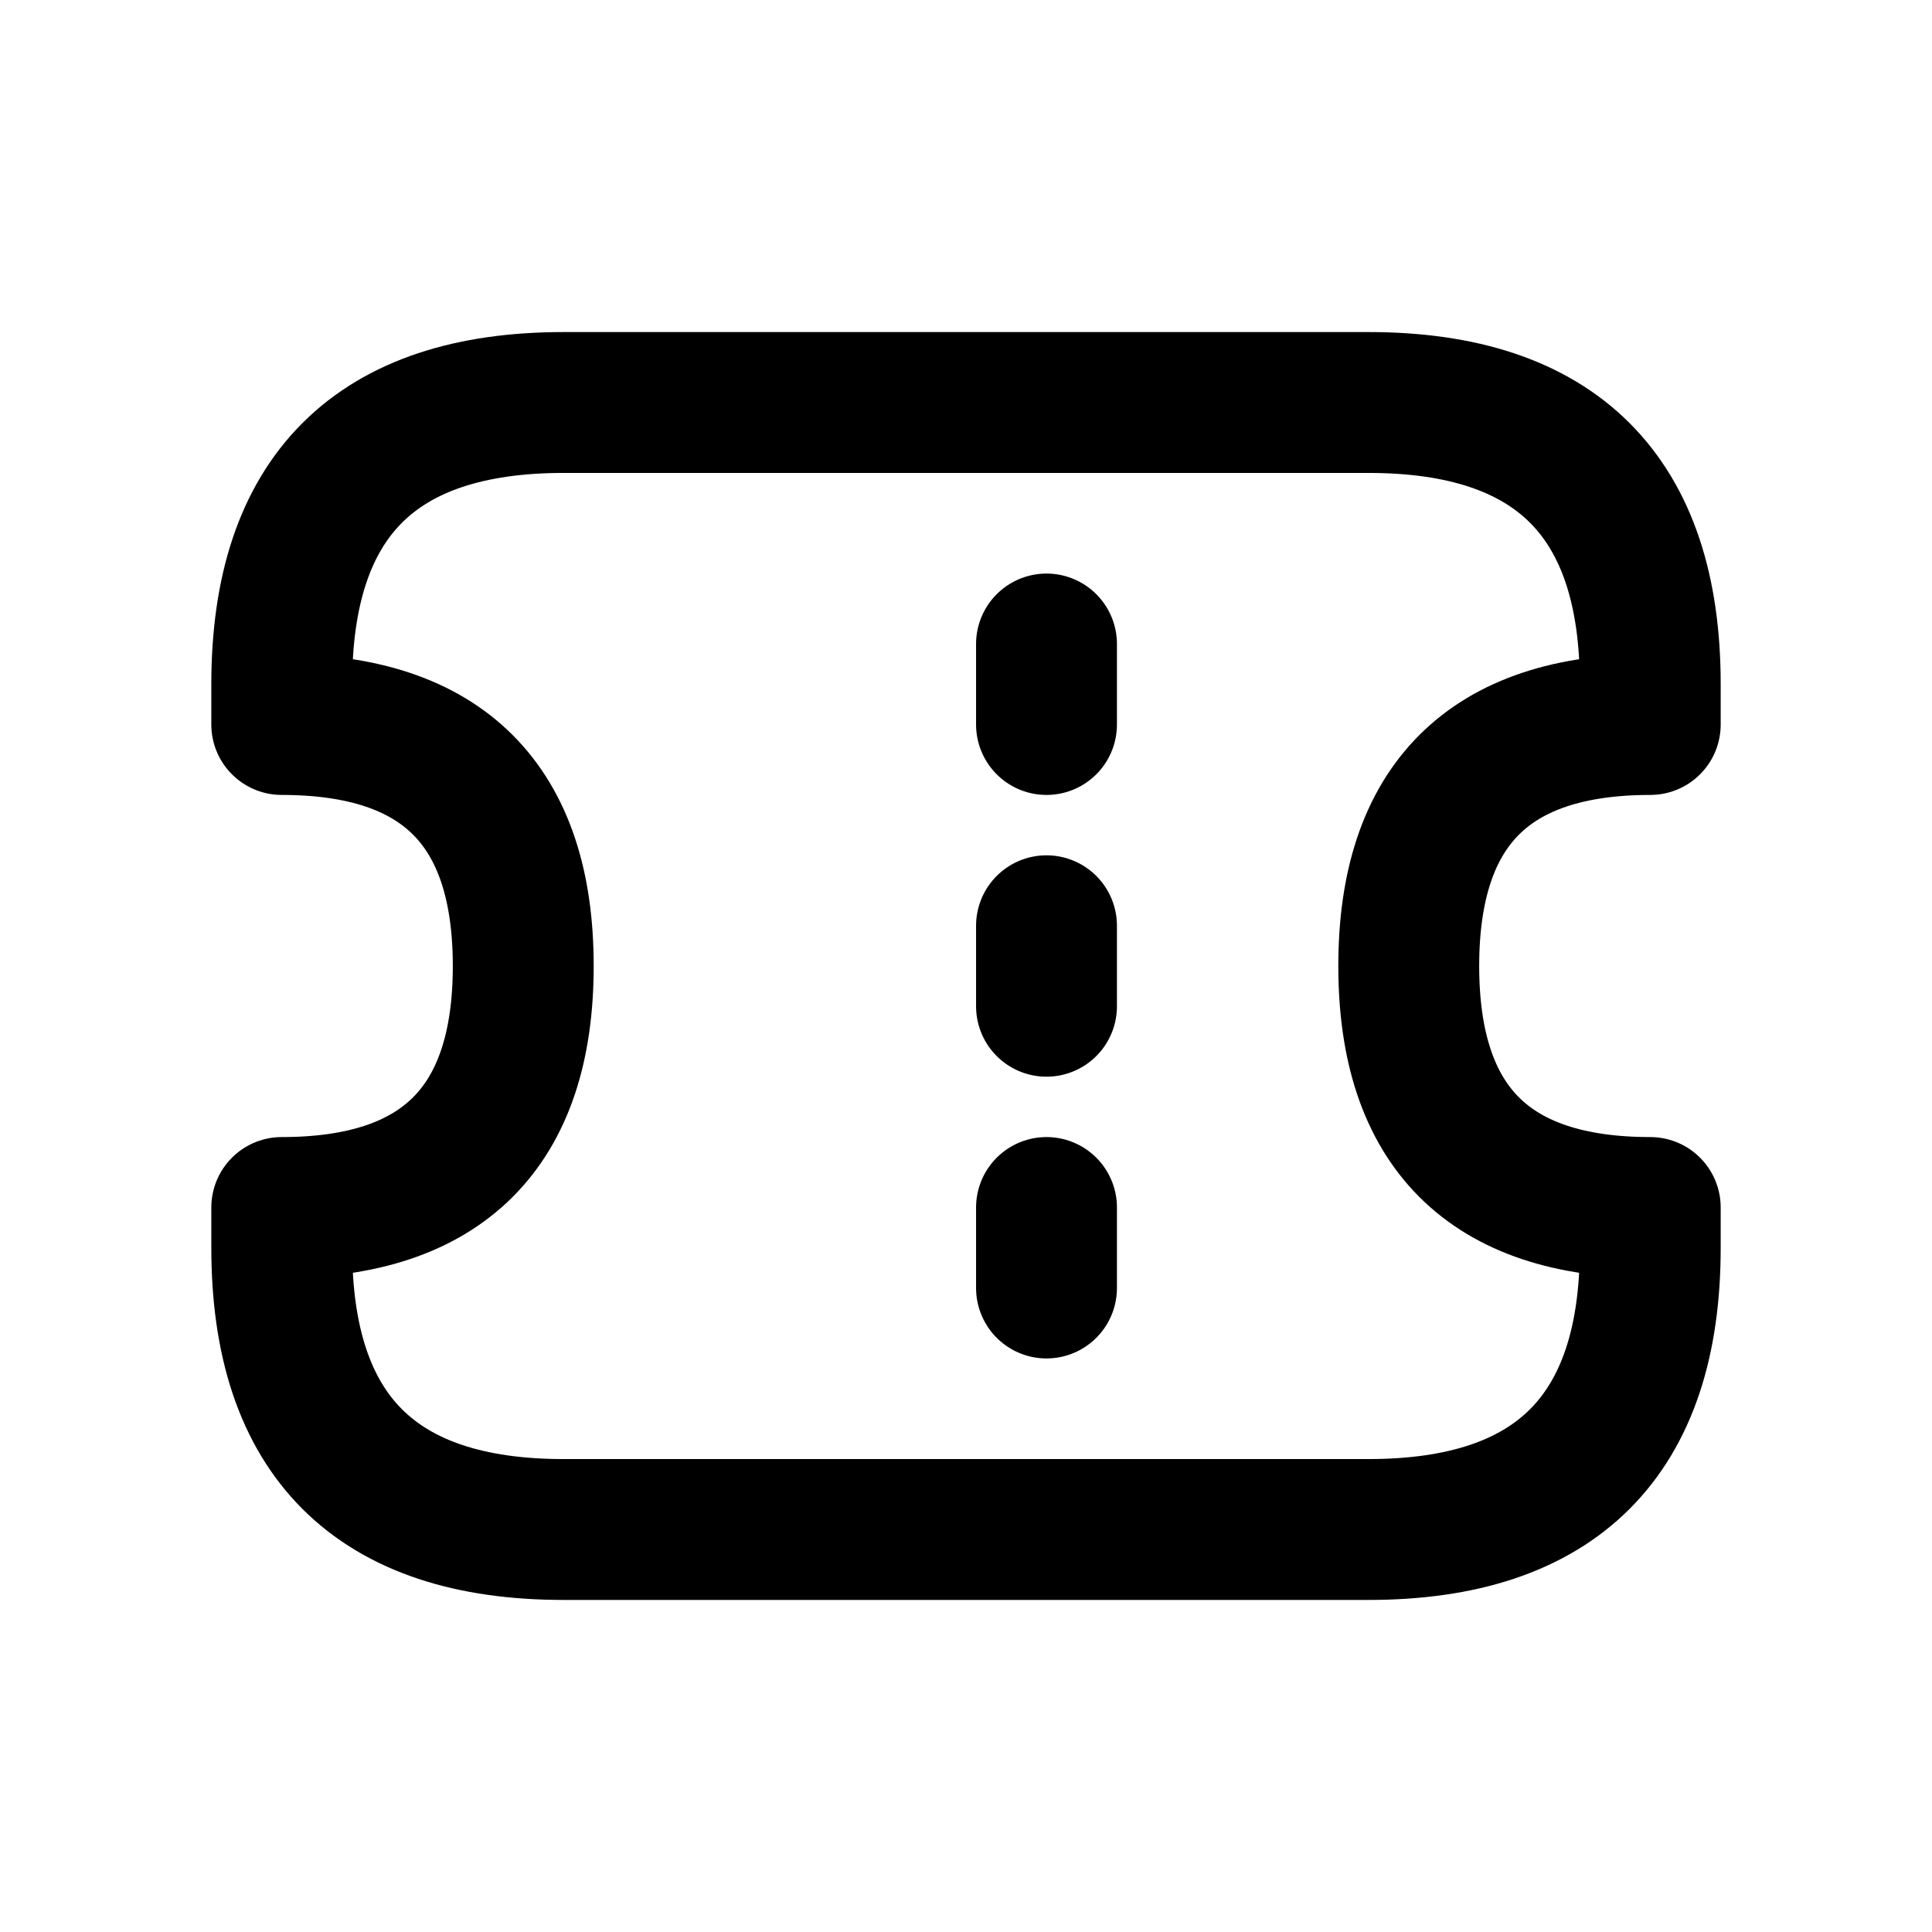
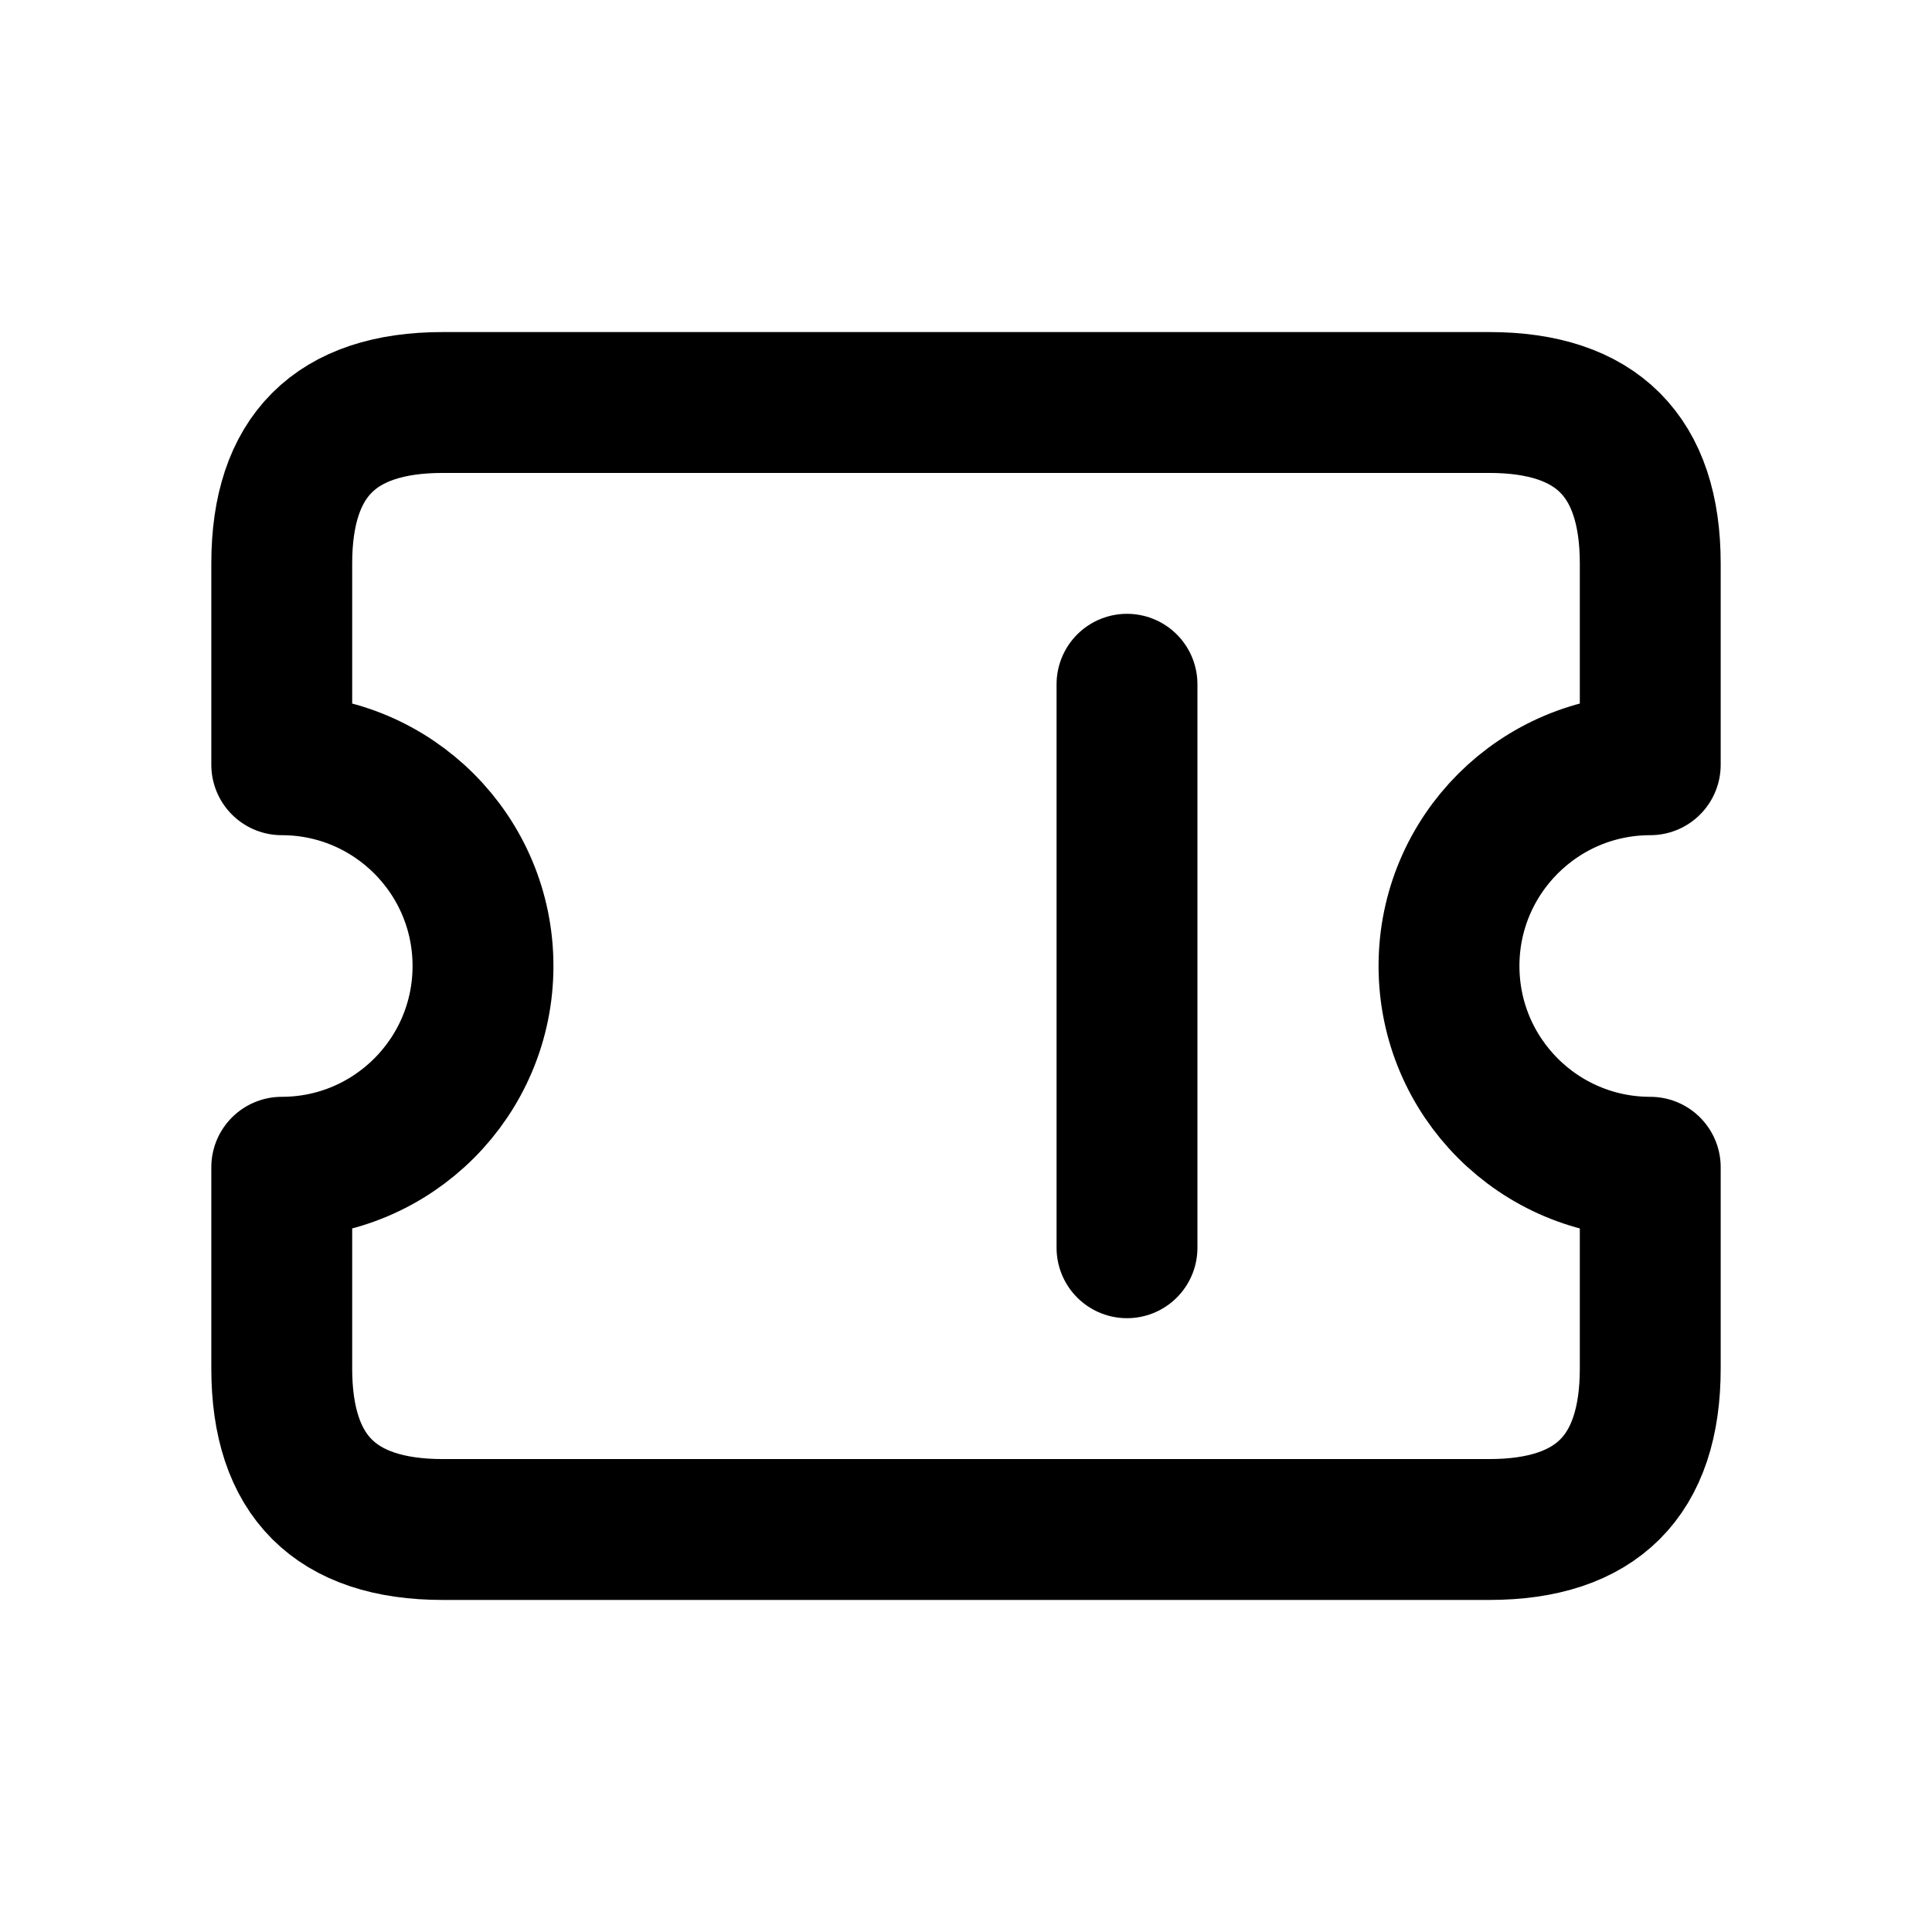
<svg xmlns="http://www.w3.org/2000/svg" viewBox="0 0 24 24" fill="none" stroke="currentColor" stroke-width="1.75" stroke-linecap="round" stroke-linejoin="round">
-   <path d="M7 5H17Q20.5 5 20.5 8.5V9Q17.5 9 17.5 12Q17.5 15 20.5 15V15.5Q20.5 19 17 19H7Q3.5 19 3.5 15.5V15Q6.5 15 6.5 12Q6.5 9 3.5 9V8.5Q3.5 5 7 5Z M13 8V9 M13 11.5V12.5 M13 15V16" />
+   <path d="M5.5 5H18.5Q20.5 5 20.5 7V9.5A2.5 2.5 0 0 0 20.5 14.5V17Q20.5 19 18.5 19H5.5Q3.5 19 3.5 17V14.5A2.5 2.5 0 0 0 3.5 9.5V7Q3.5 5 5.5 5Z M14 8.5V15.5" />
</svg>
